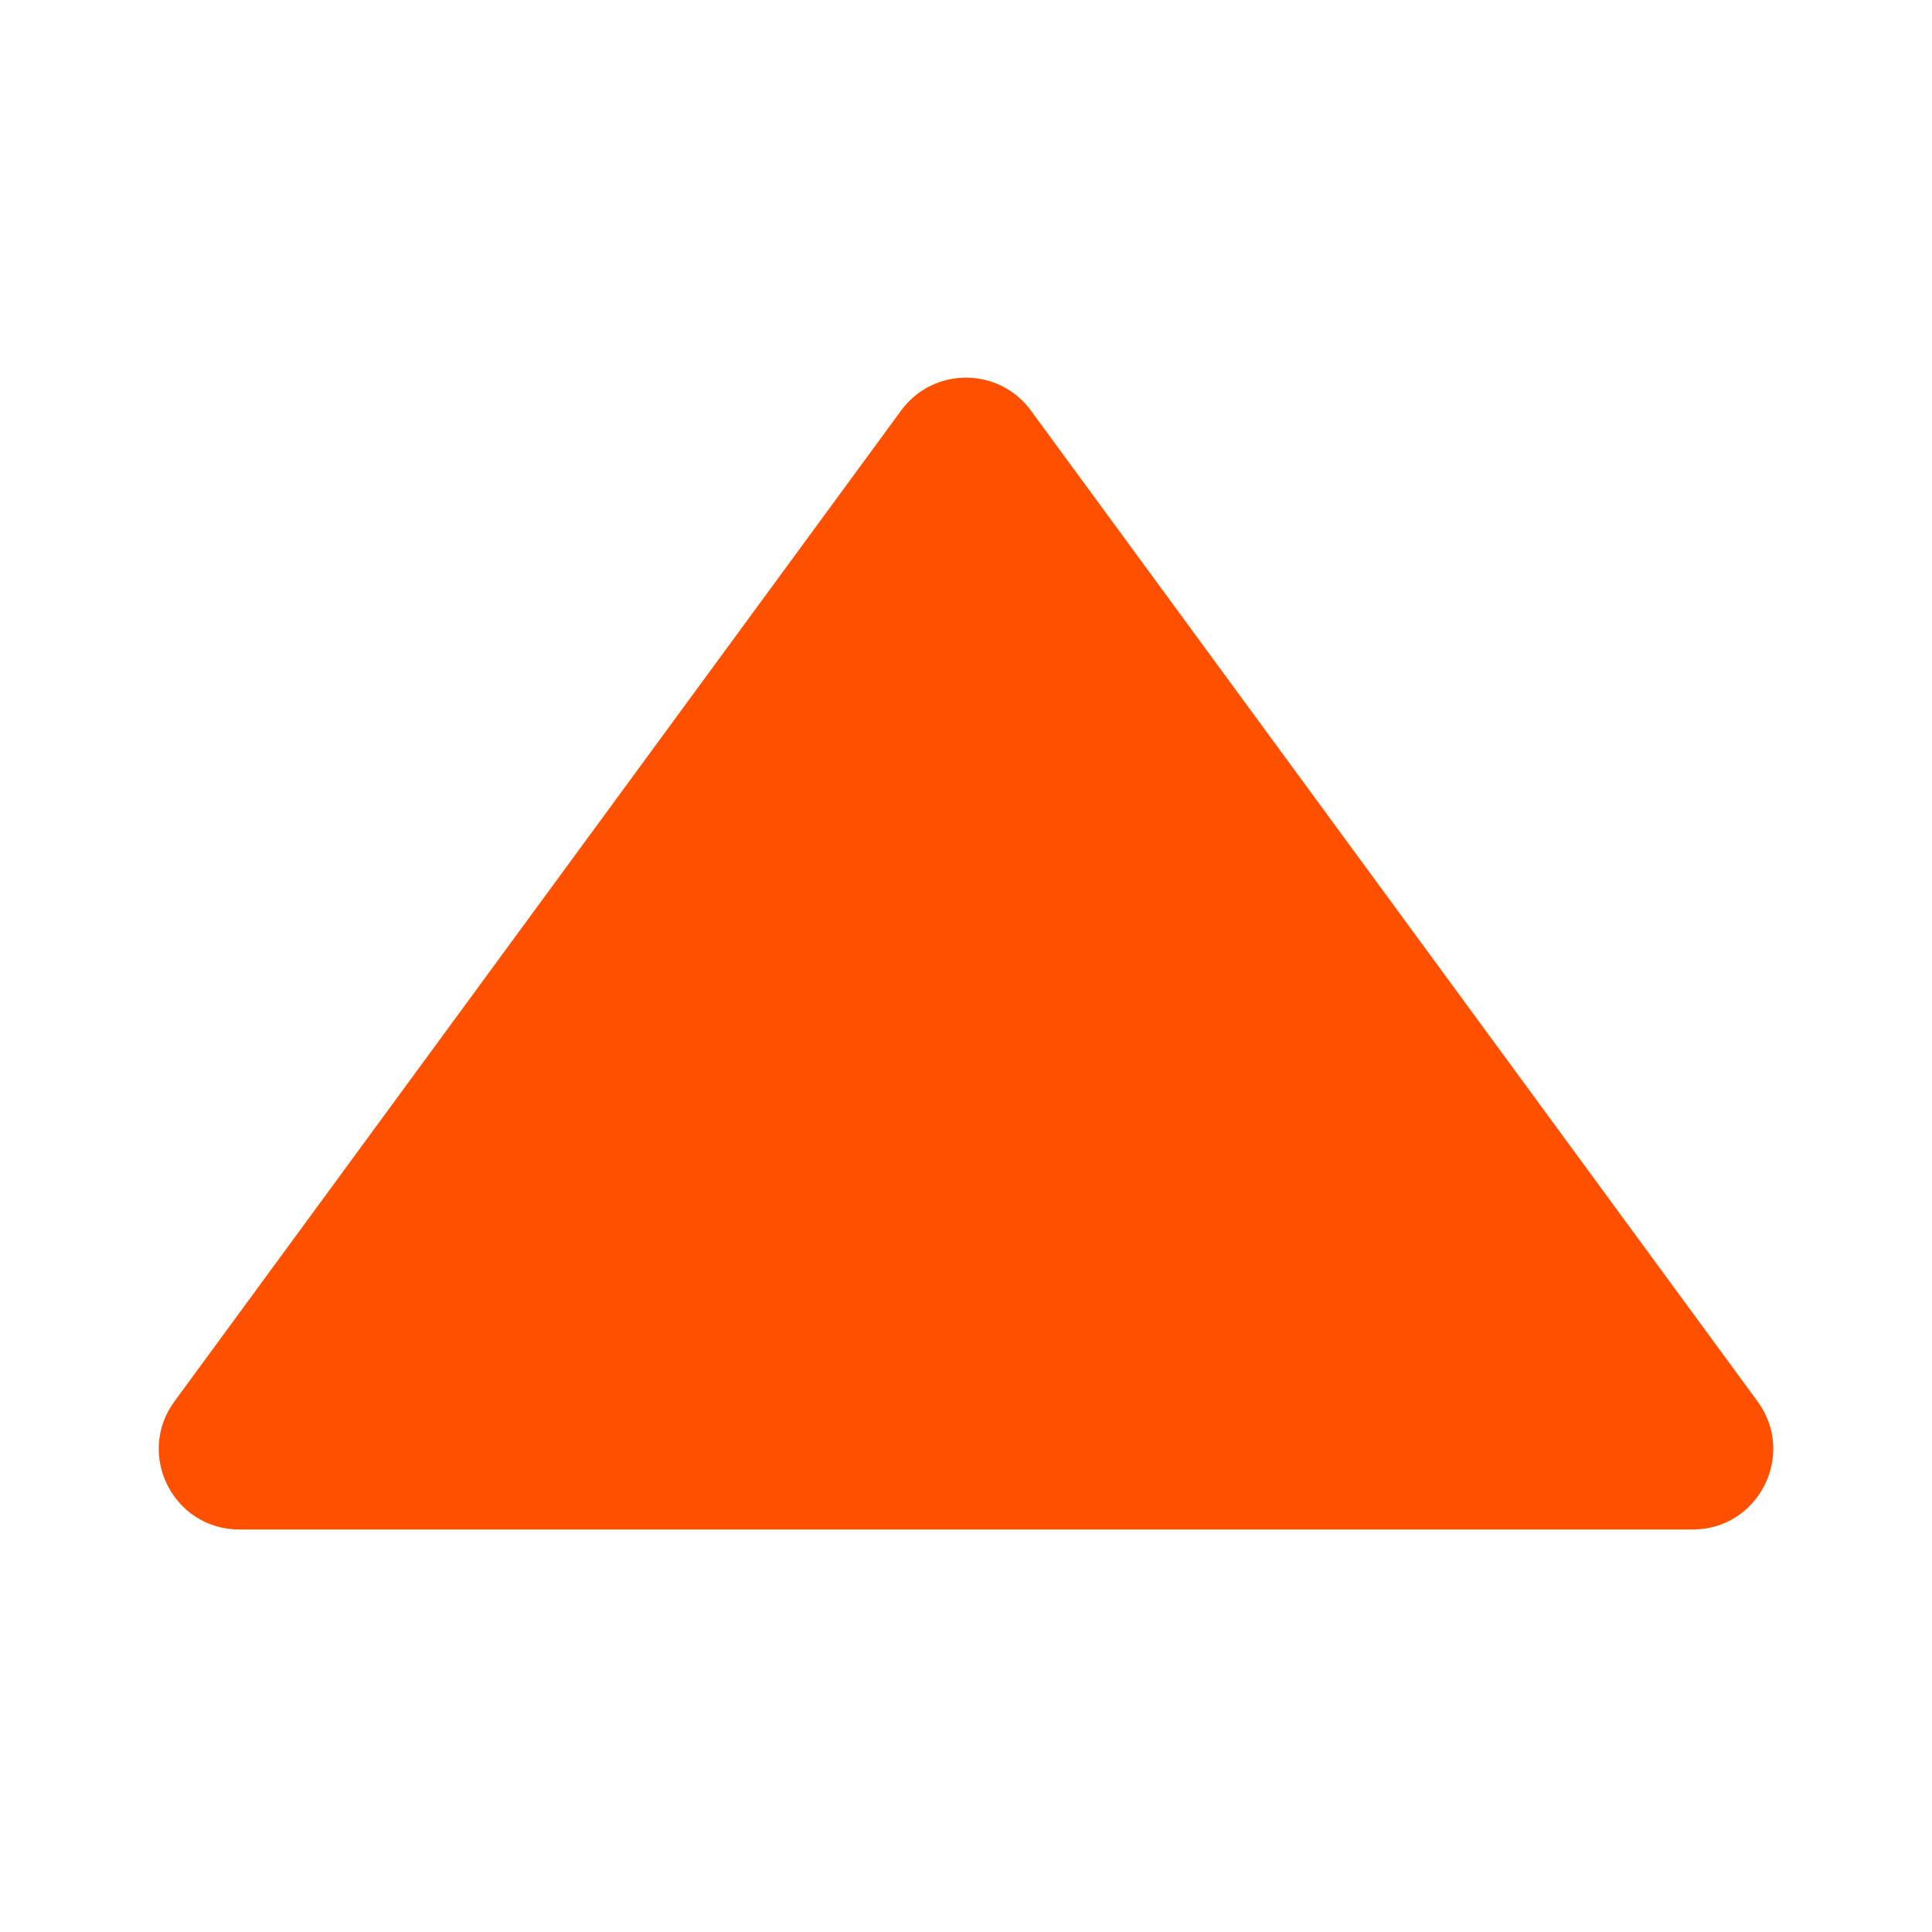
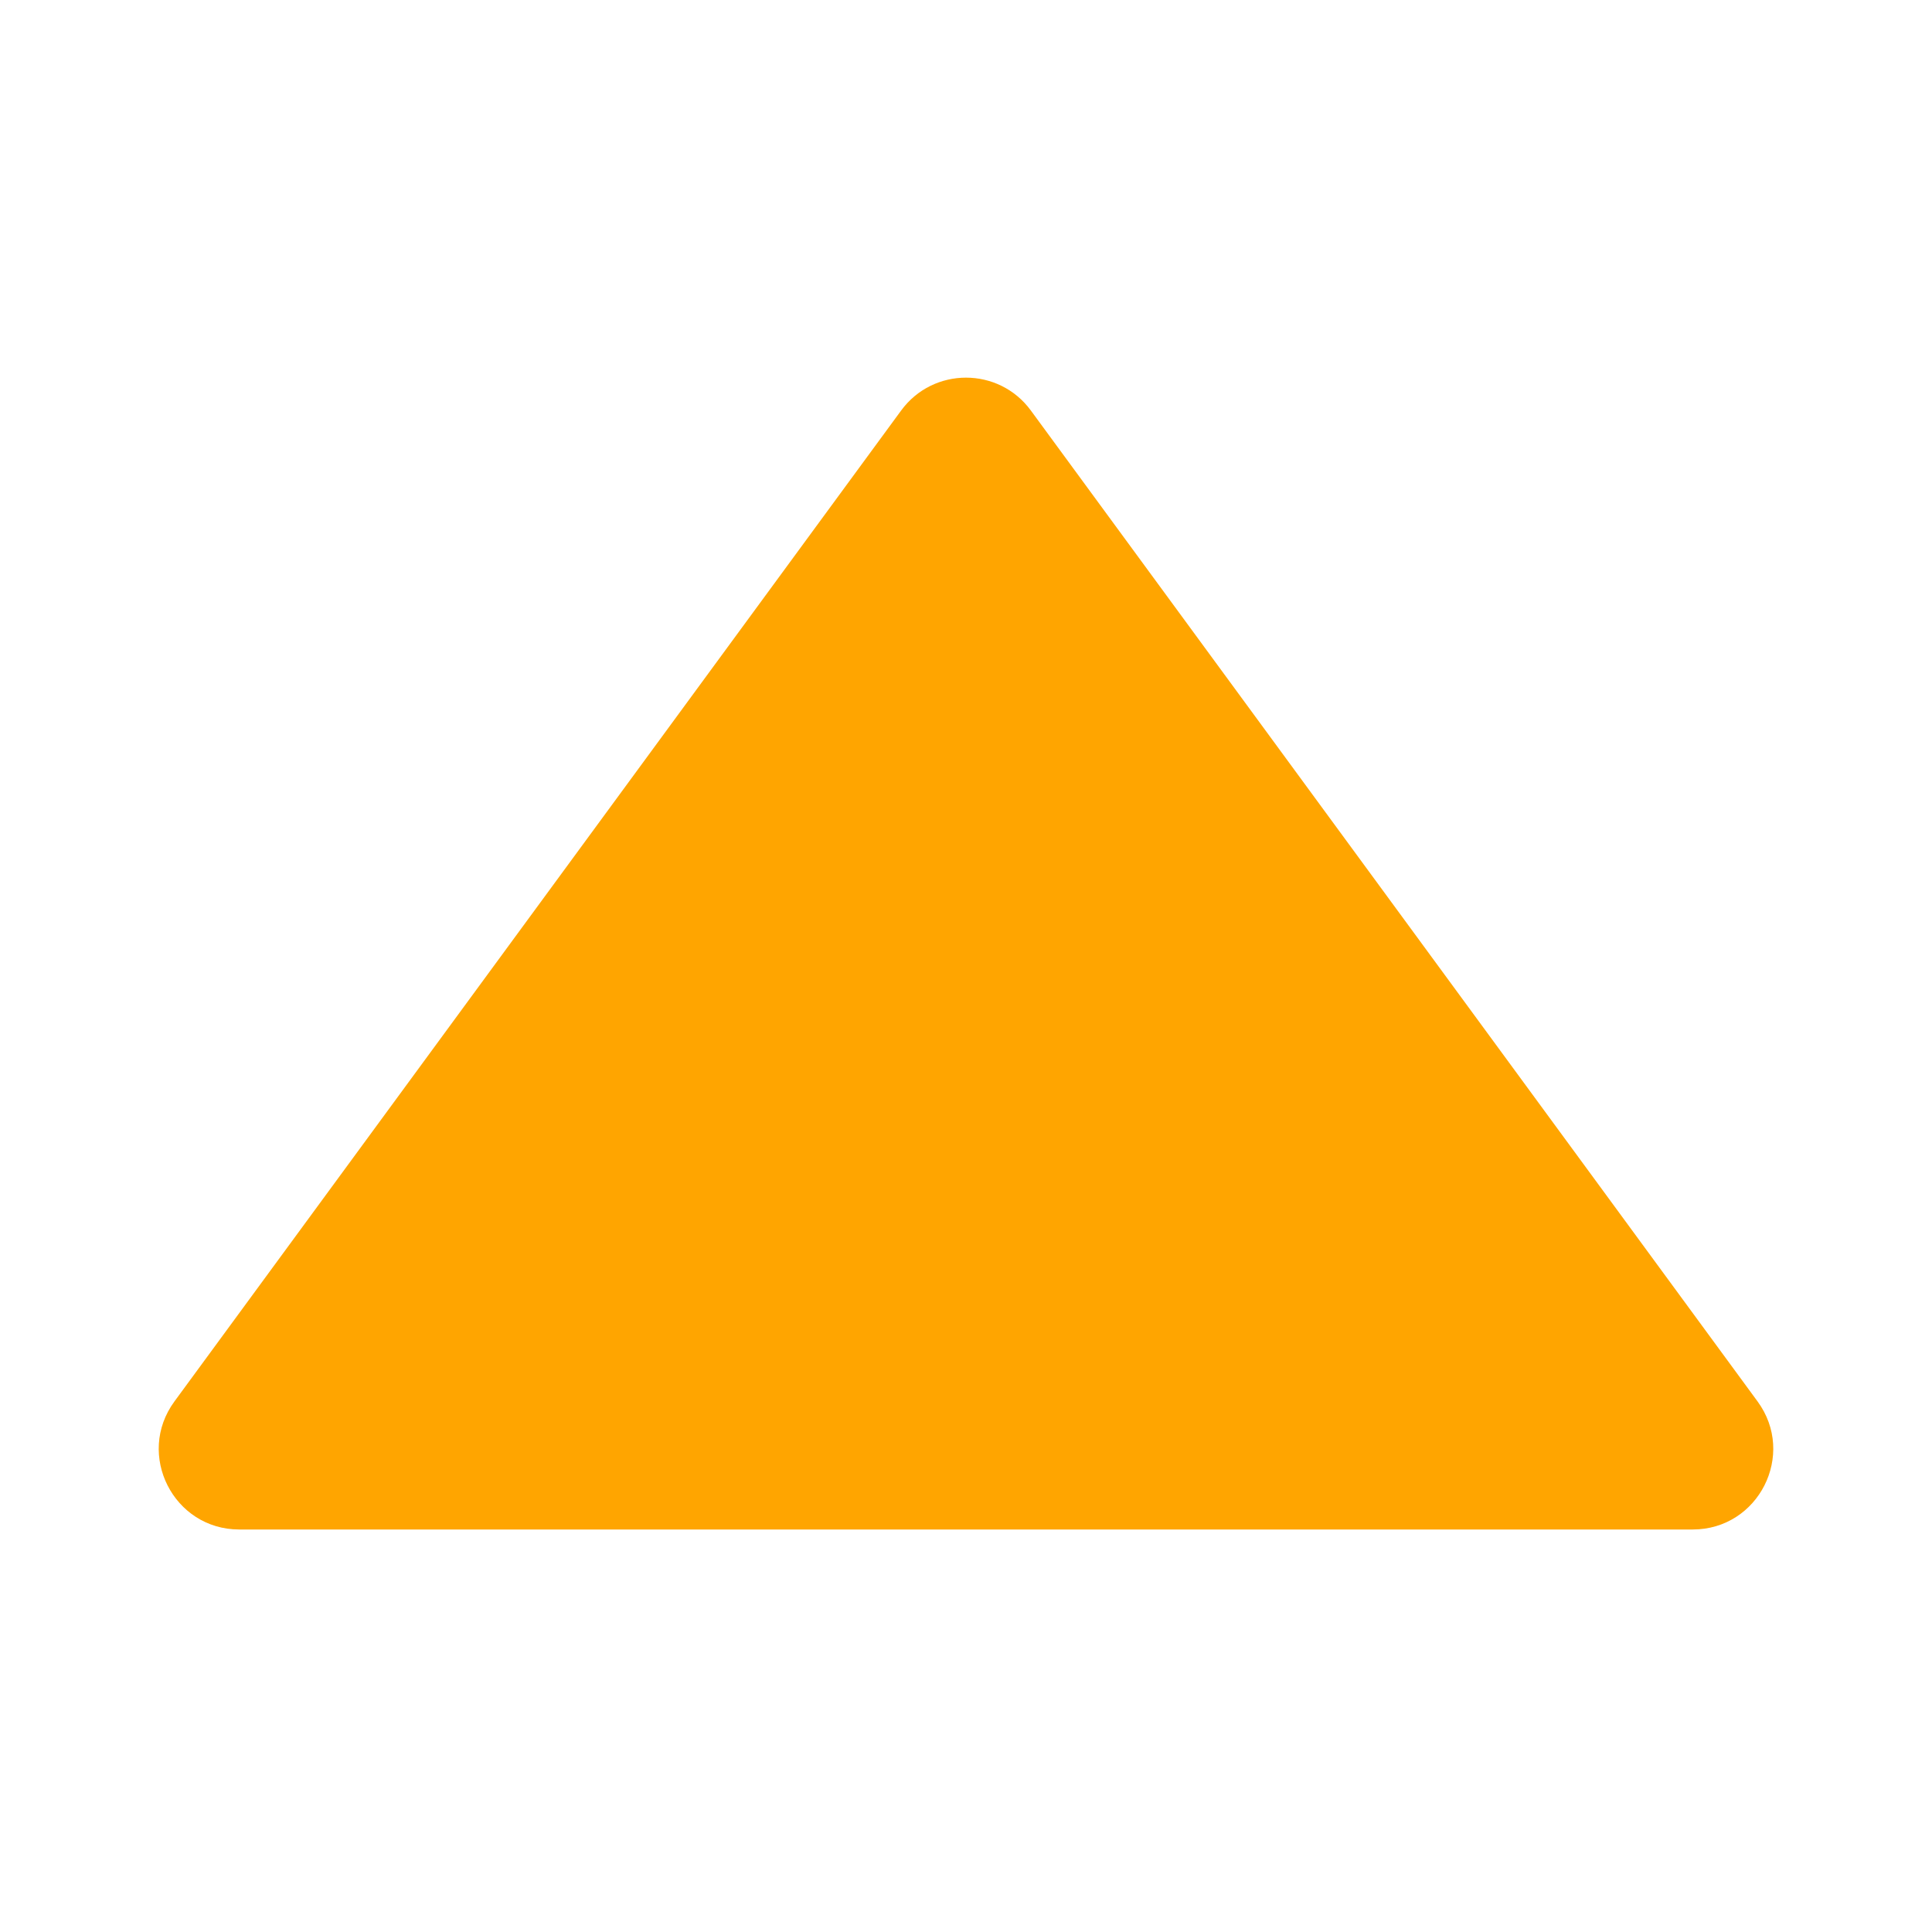
<svg xmlns="http://www.w3.org/2000/svg" viewBox="0 0 24 24" width="20" height="20" style="" filter="none">
  <g>
-     <path d="M2.167 17.409L11.194 5.1C11.593 4.555 12.407 4.555 12.806 5.1L21.833 17.409C22.317 18.069 21.846 19 21.027 19H2.973C2.154 19 1.683 18.069 2.167 17.409Z" fill="rgba(255,80.07,0,1)" stroke="none" />
+     <path d="M2.167 17.409L11.194 5.1C11.593 4.555 12.407 4.555 12.806 5.1L21.833 17.409C22.317 18.069 21.846 19 21.027 19H2.973C2.154 19 1.683 18.069 2.167 17.409Z" fill="rgba(255,165,0,1)" stroke="none" />
  </g>
</svg>
